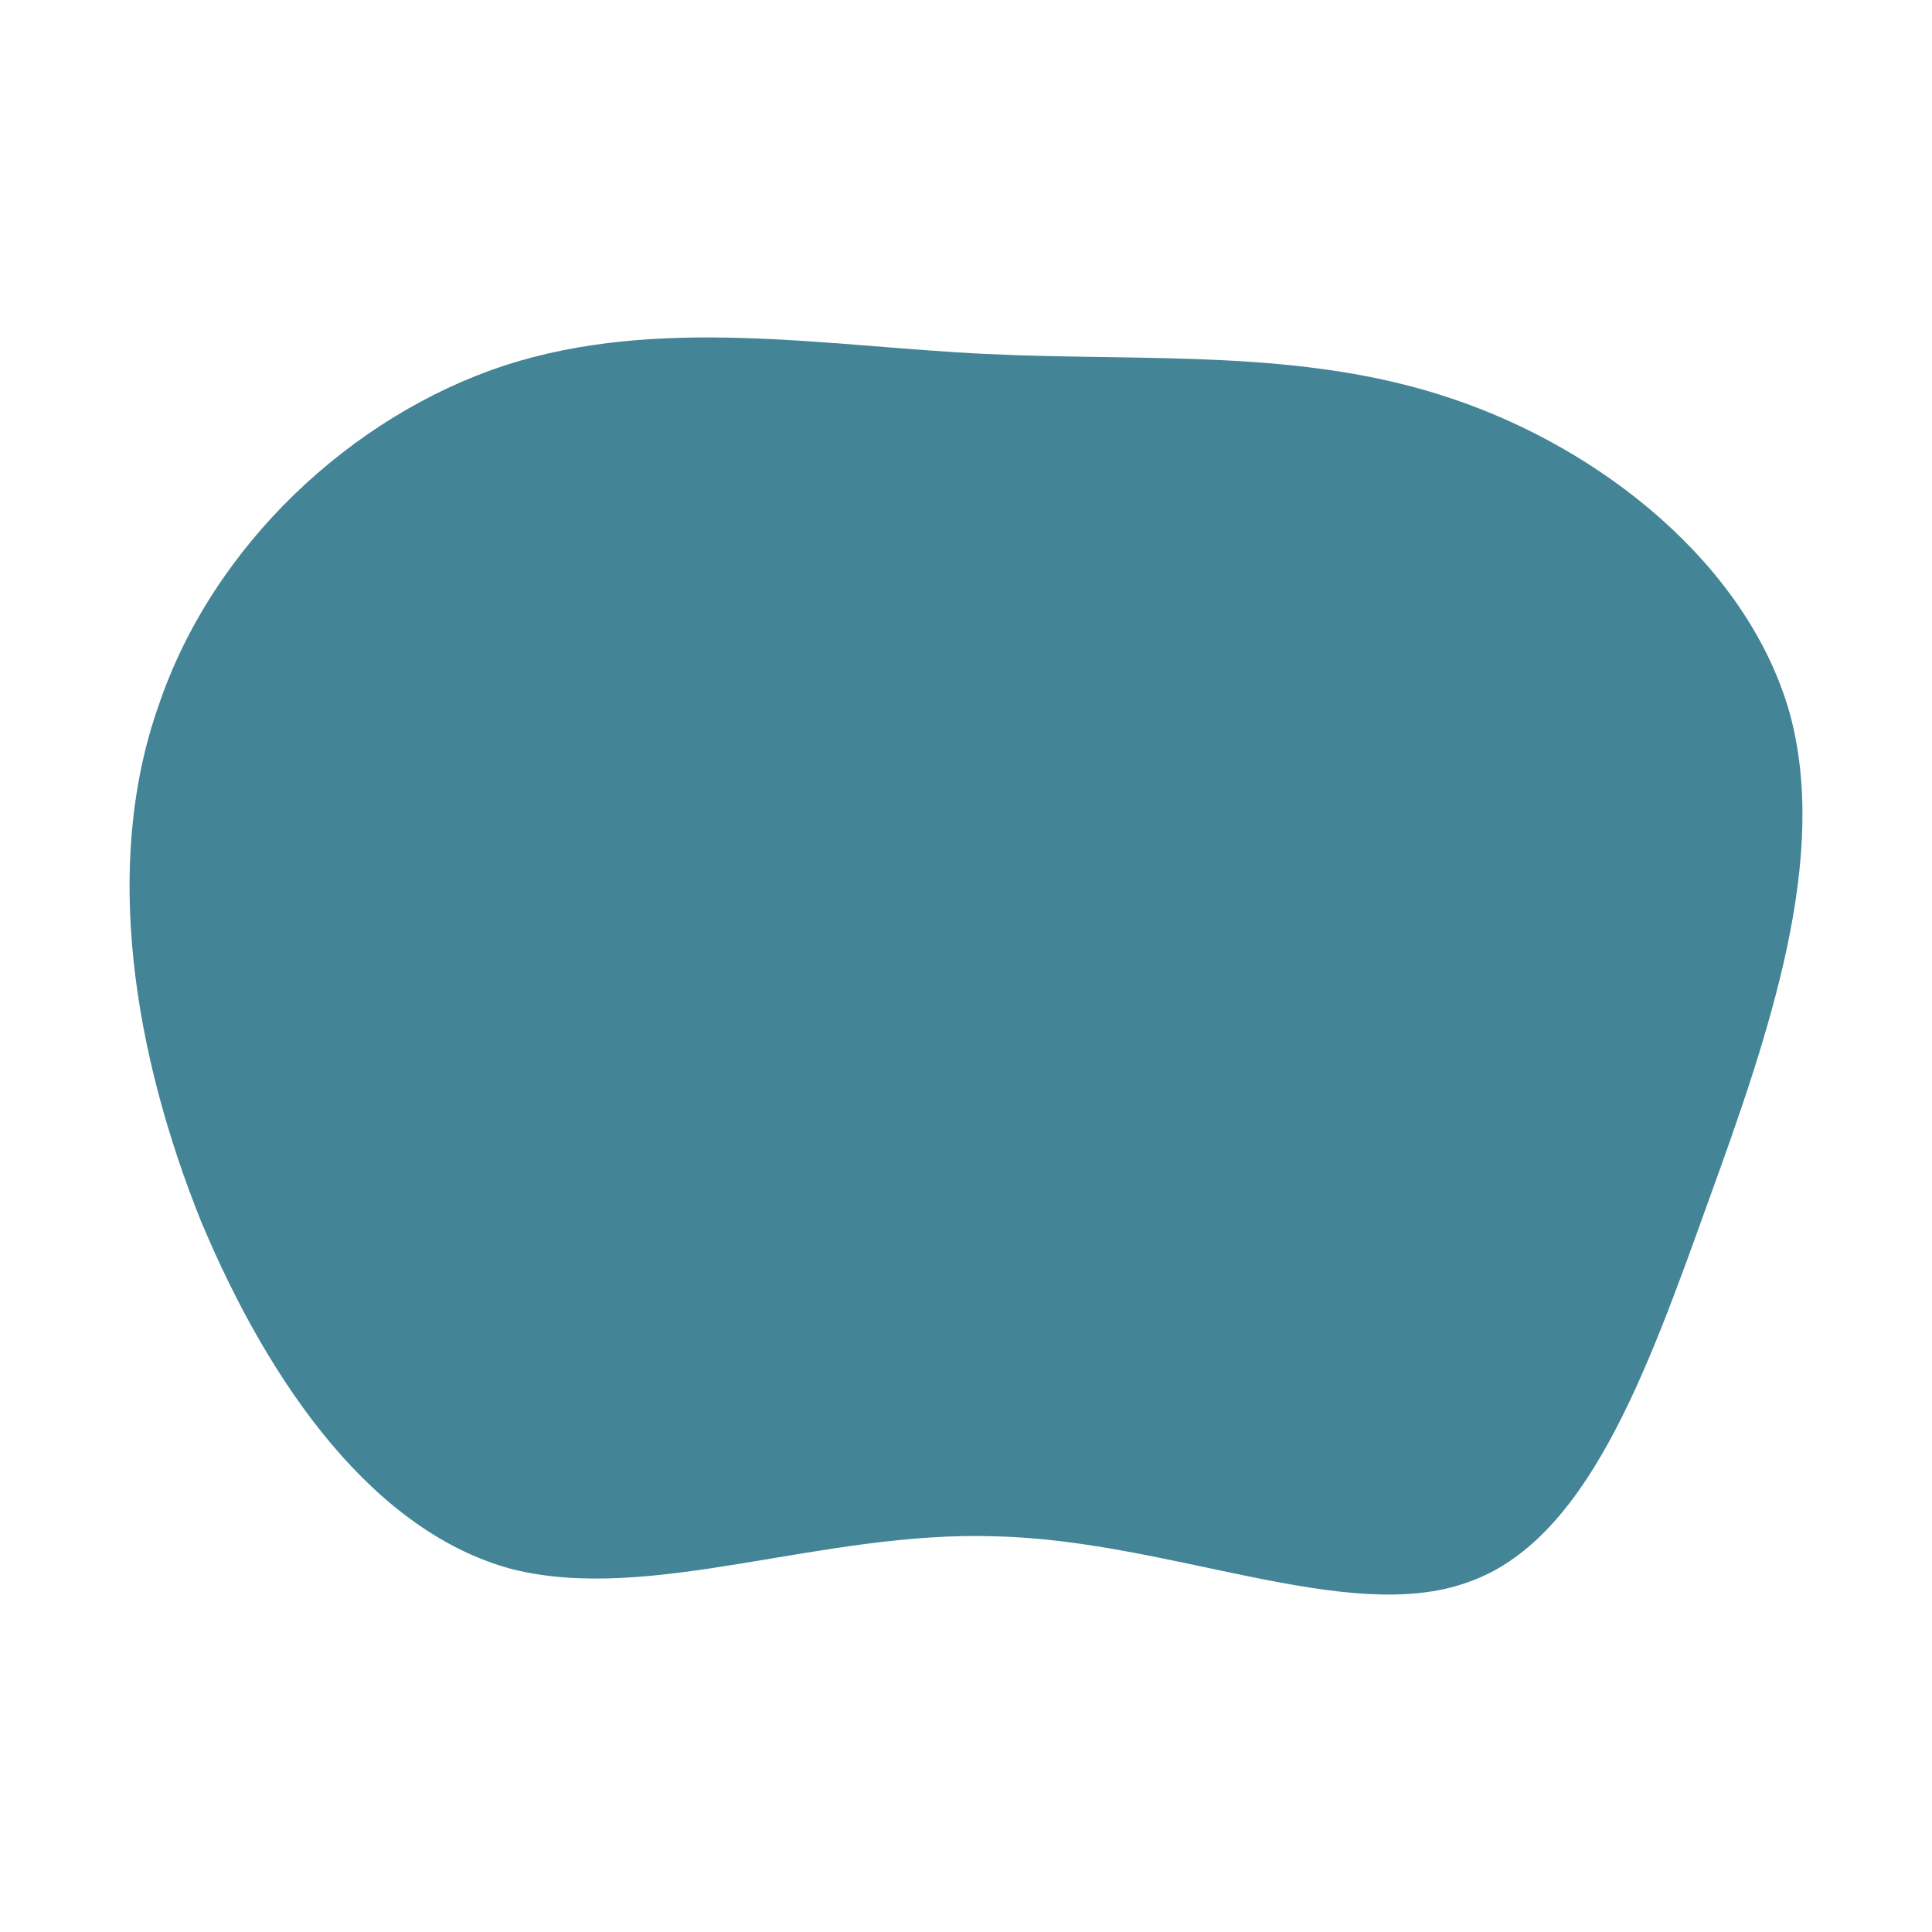
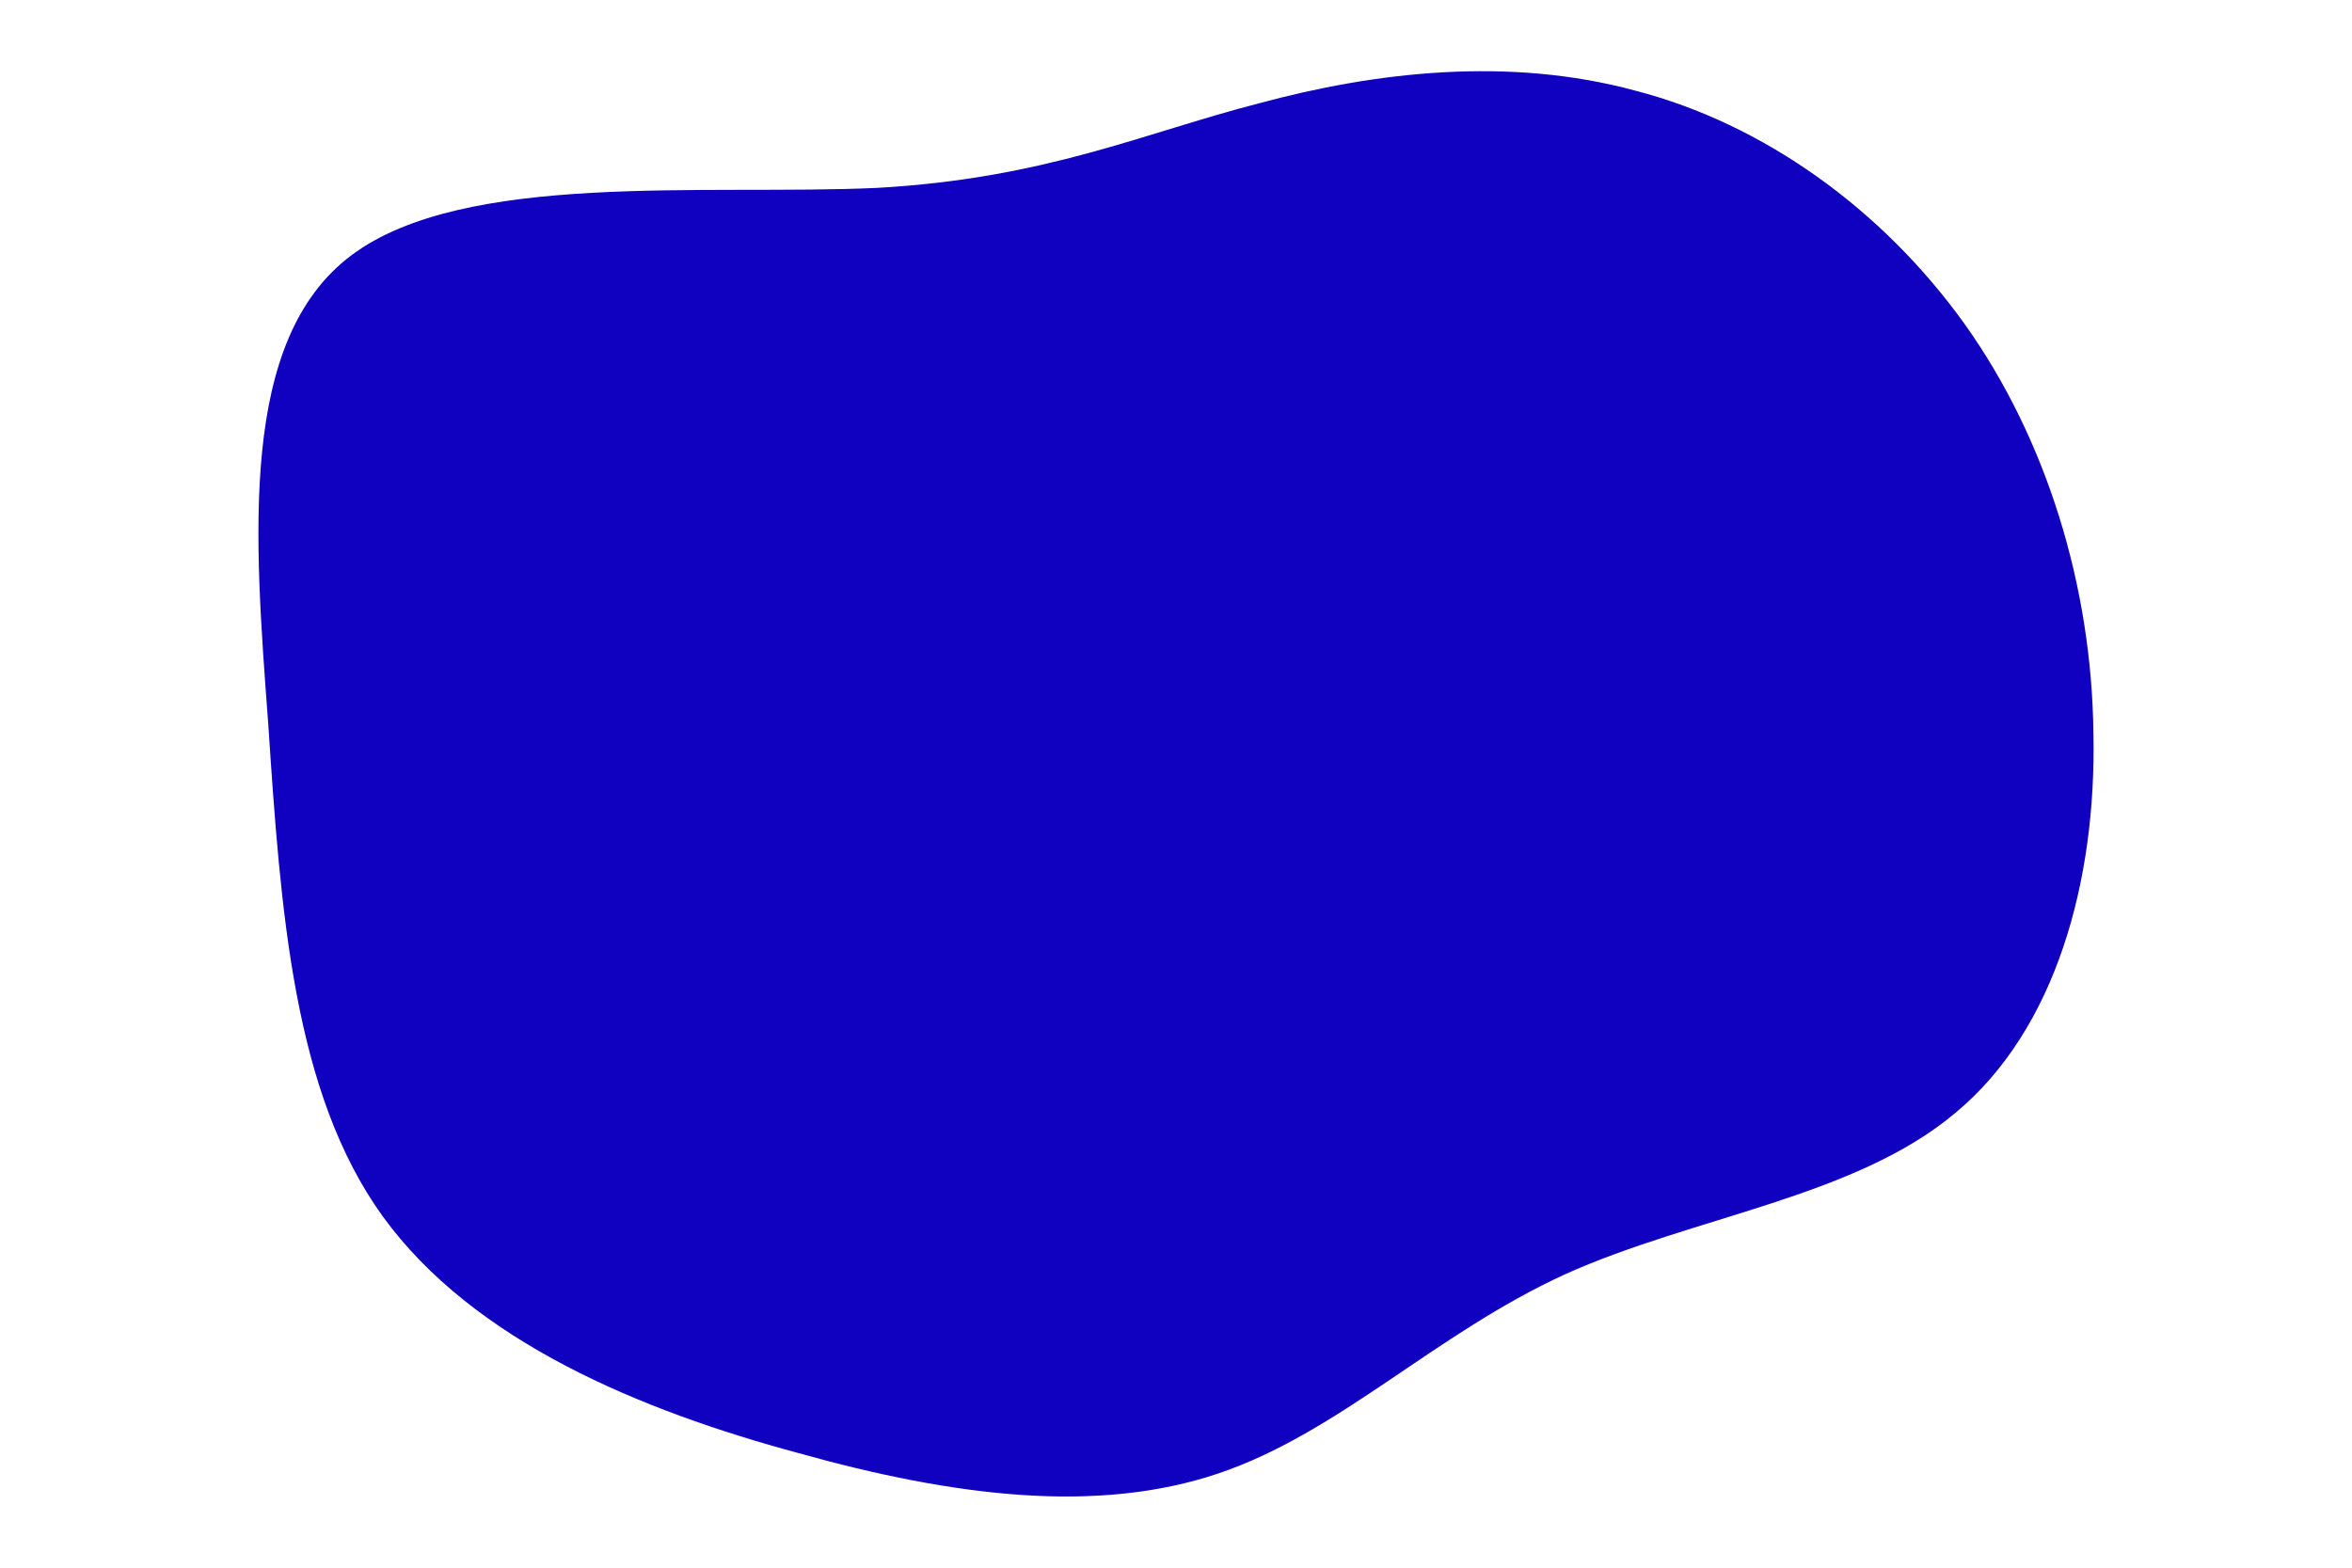
- <svg xmlns="http://www.w3.org/2000/svg" id="visual" viewBox="0 0 100 100" width="100" height="100" version="1.1">
-   <g transform="translate(51.3089 50.41963)">
-     <path d="M23.8 -29.8C31.6 -27.2 39.1 -21.2 41.3 -13.6C43.4 -6.1 40.3 3 37.1 11.8C33.9 20.7 30.8 29.4 24.6 31.5C18.4 33.7 9.2 29.3 0.2 29.1C-8.8 28.8 -17.6 32.6 -24.8 30.8C-31.9 28.9 -37.3 21.4 -40.9 12.8C-44.4 4.1 -46 -5.7 -43.1 -13.9C-40.3 -22.2 -33.1 -28.9 -25.2 -31.5C-17.2 -34.1 -8.6 -32.5 -0.3 -32.1C8 -31.7 16.1 -32.4 23.8 -29.8" fill="#438496" />
+ <svg xmlns="http://www.w3.org/2000/svg" id="visual" viewBox="0 0 150 100" width="150" height="100" version="1.1">
+   <g transform="translate(79.2079 46.6862)">
+     <path d="M25.1 -40.9C33.2 -38.8 40.8 -33.4 46.1 -26C51.3 -18.7 54.2 -9.3 54.3 0.1C54.5 9.5 51.9 19 45.5 24.3C39.1 29.7 28.8 30.9 20.6 34.6C12.3 38.4 6.2 44.7 -1.5 47.3C-9.2 49.9 -18.3 48.8 -28.3 46C-38.3 43.3 -49 38.9 -54.8 30.9C-60.5 23 -61.3 11.5 -62.1 -0.5C-63 -12.5 -64 -25 -56.8 -30.4C-49.6 -35.8 -34.2 -34.2 -23.3 -34.7C-12.5 -35.3 -6.3 -38.2 1.1 -40.1C8.5 -42.1 17 -43.1 25.1 -40.9" fill="#1000bf" />
  </g>
</svg>
